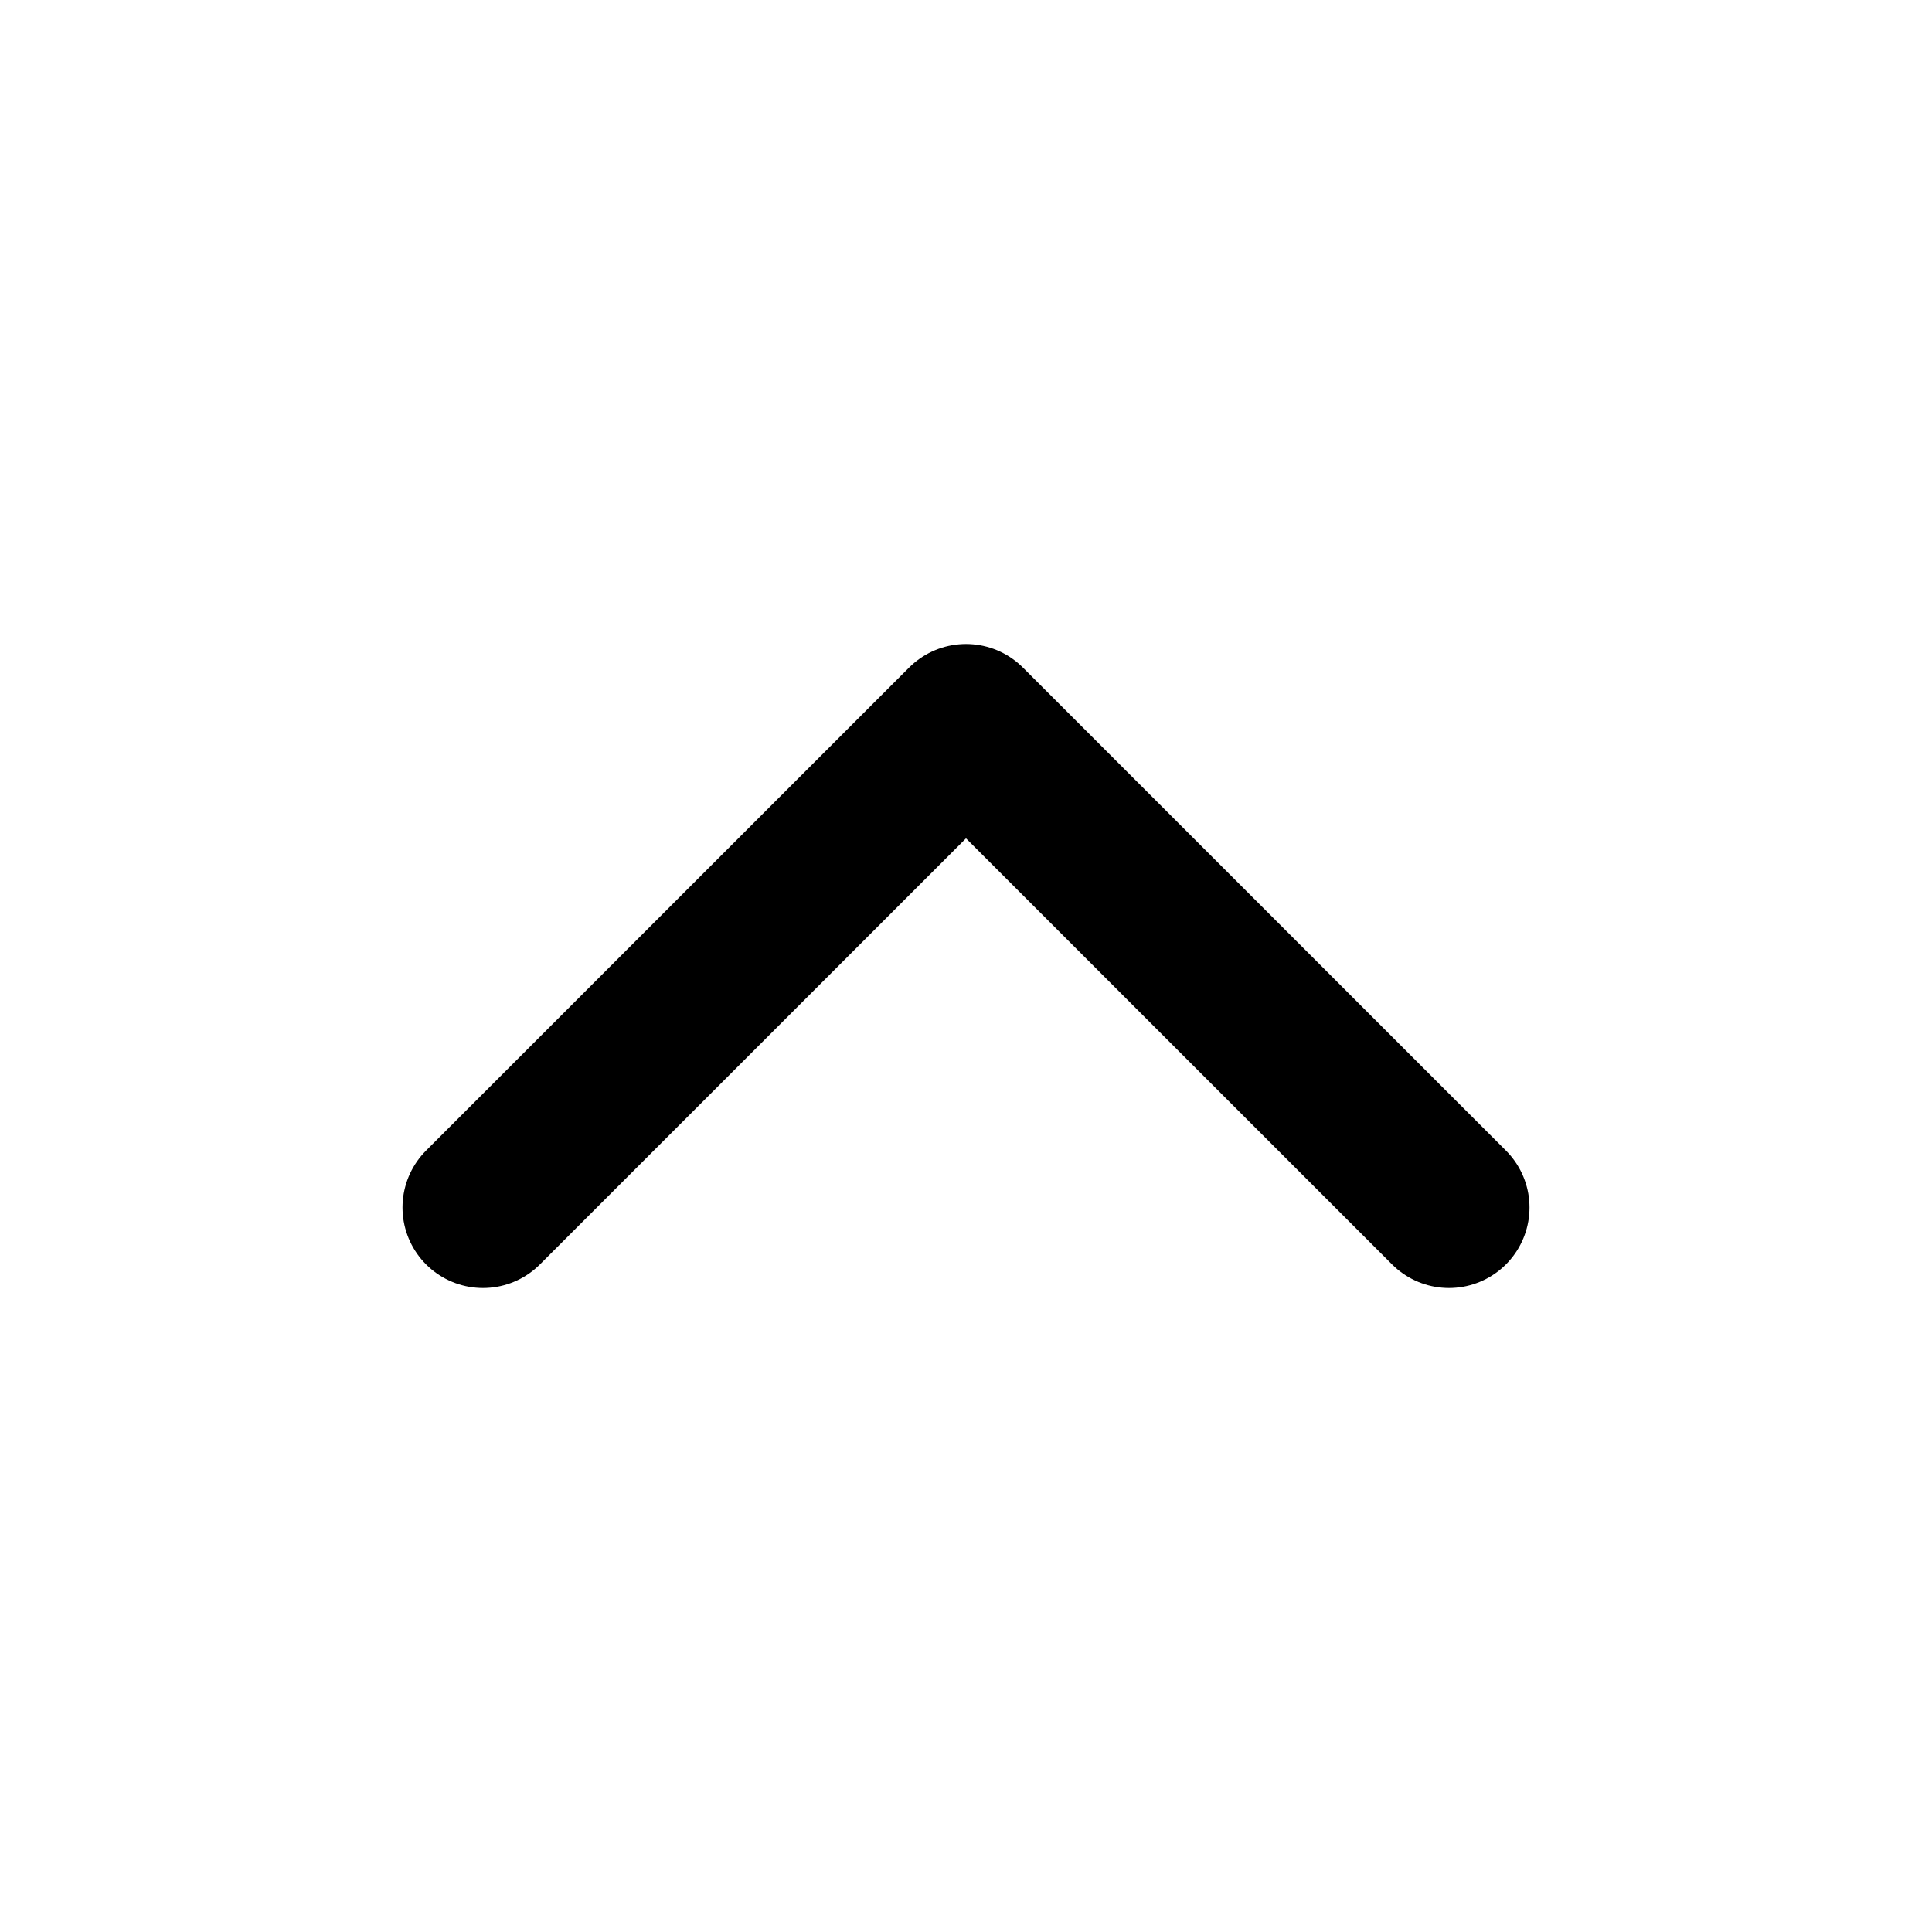
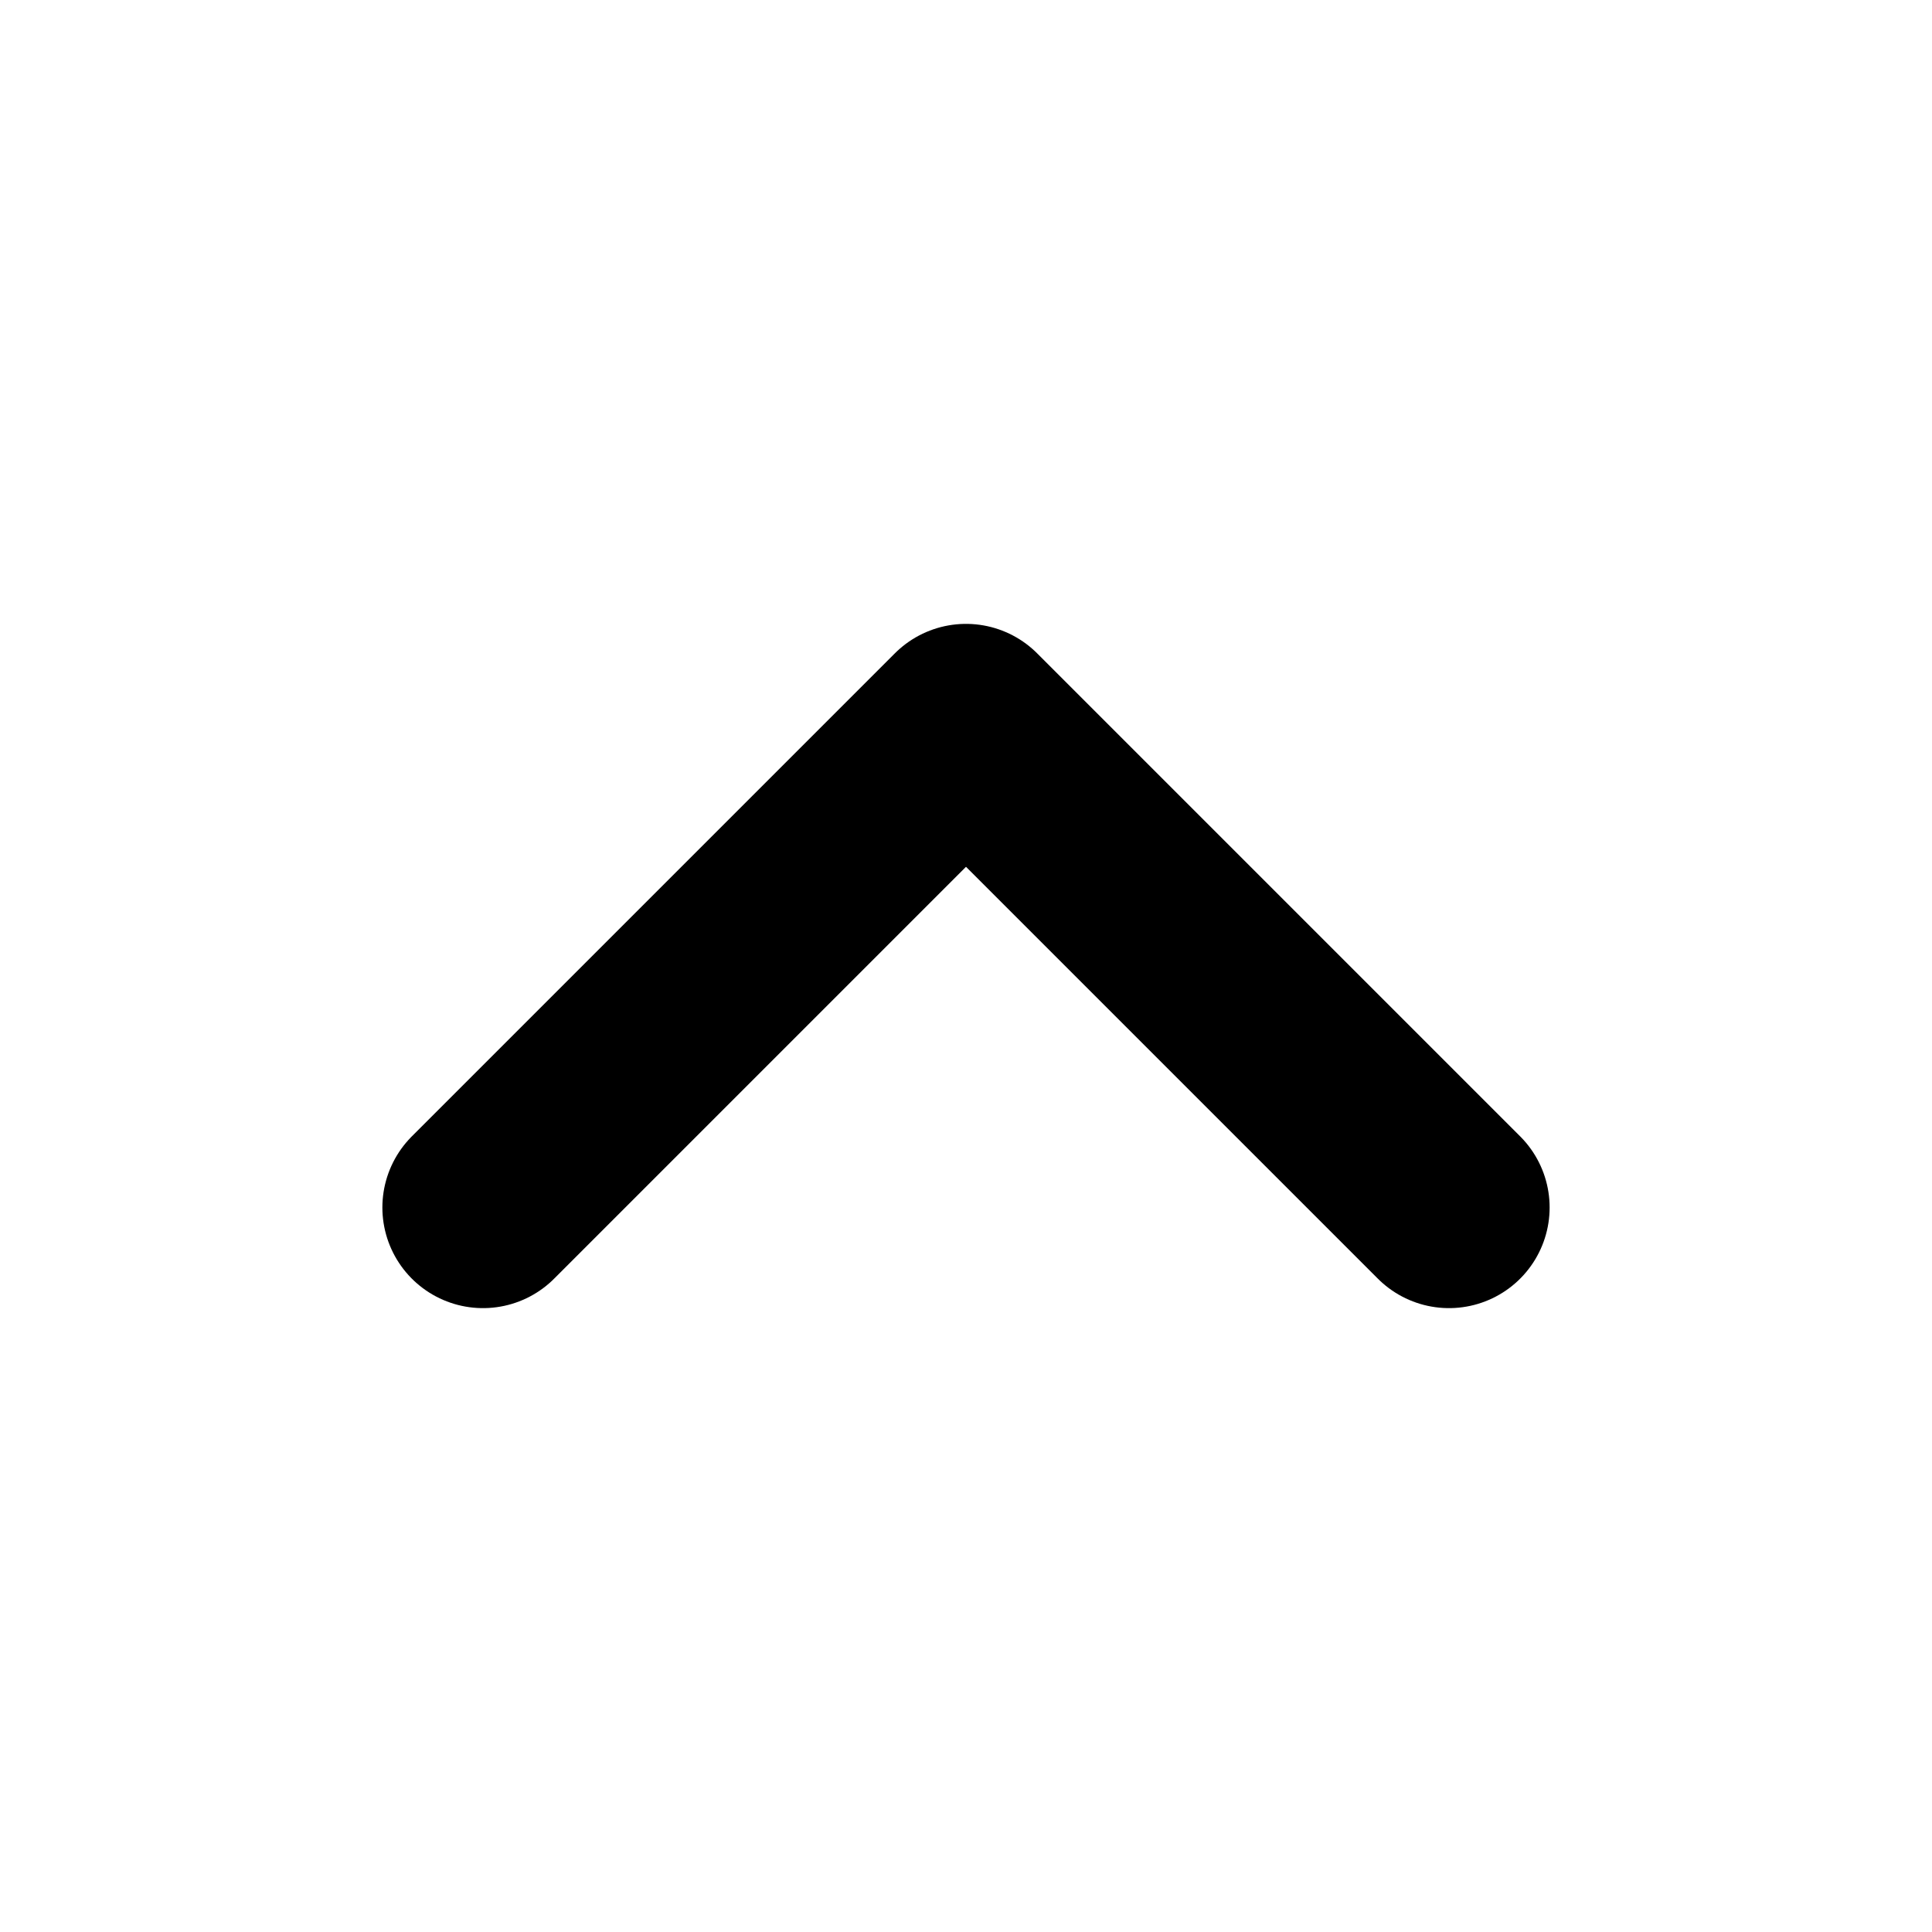
- <svg xmlns="http://www.w3.org/2000/svg" viewBox="0 0 24 24" fill="none" stroke="currentColor" stroke-width="2" stroke-linecap="round" stroke-linejoin="round">
-   <polyline points="18 15 12 9 6 15" />
+ <svg xmlns="http://www.w3.org/2000/svg" viewBox="0 0 24 24" fill="none" stroke="currentColor" stroke-width="2.5" stroke-linecap="round" stroke-linejoin="round">
+   <path d="M18 15L12 9L6 15" />
</svg>
